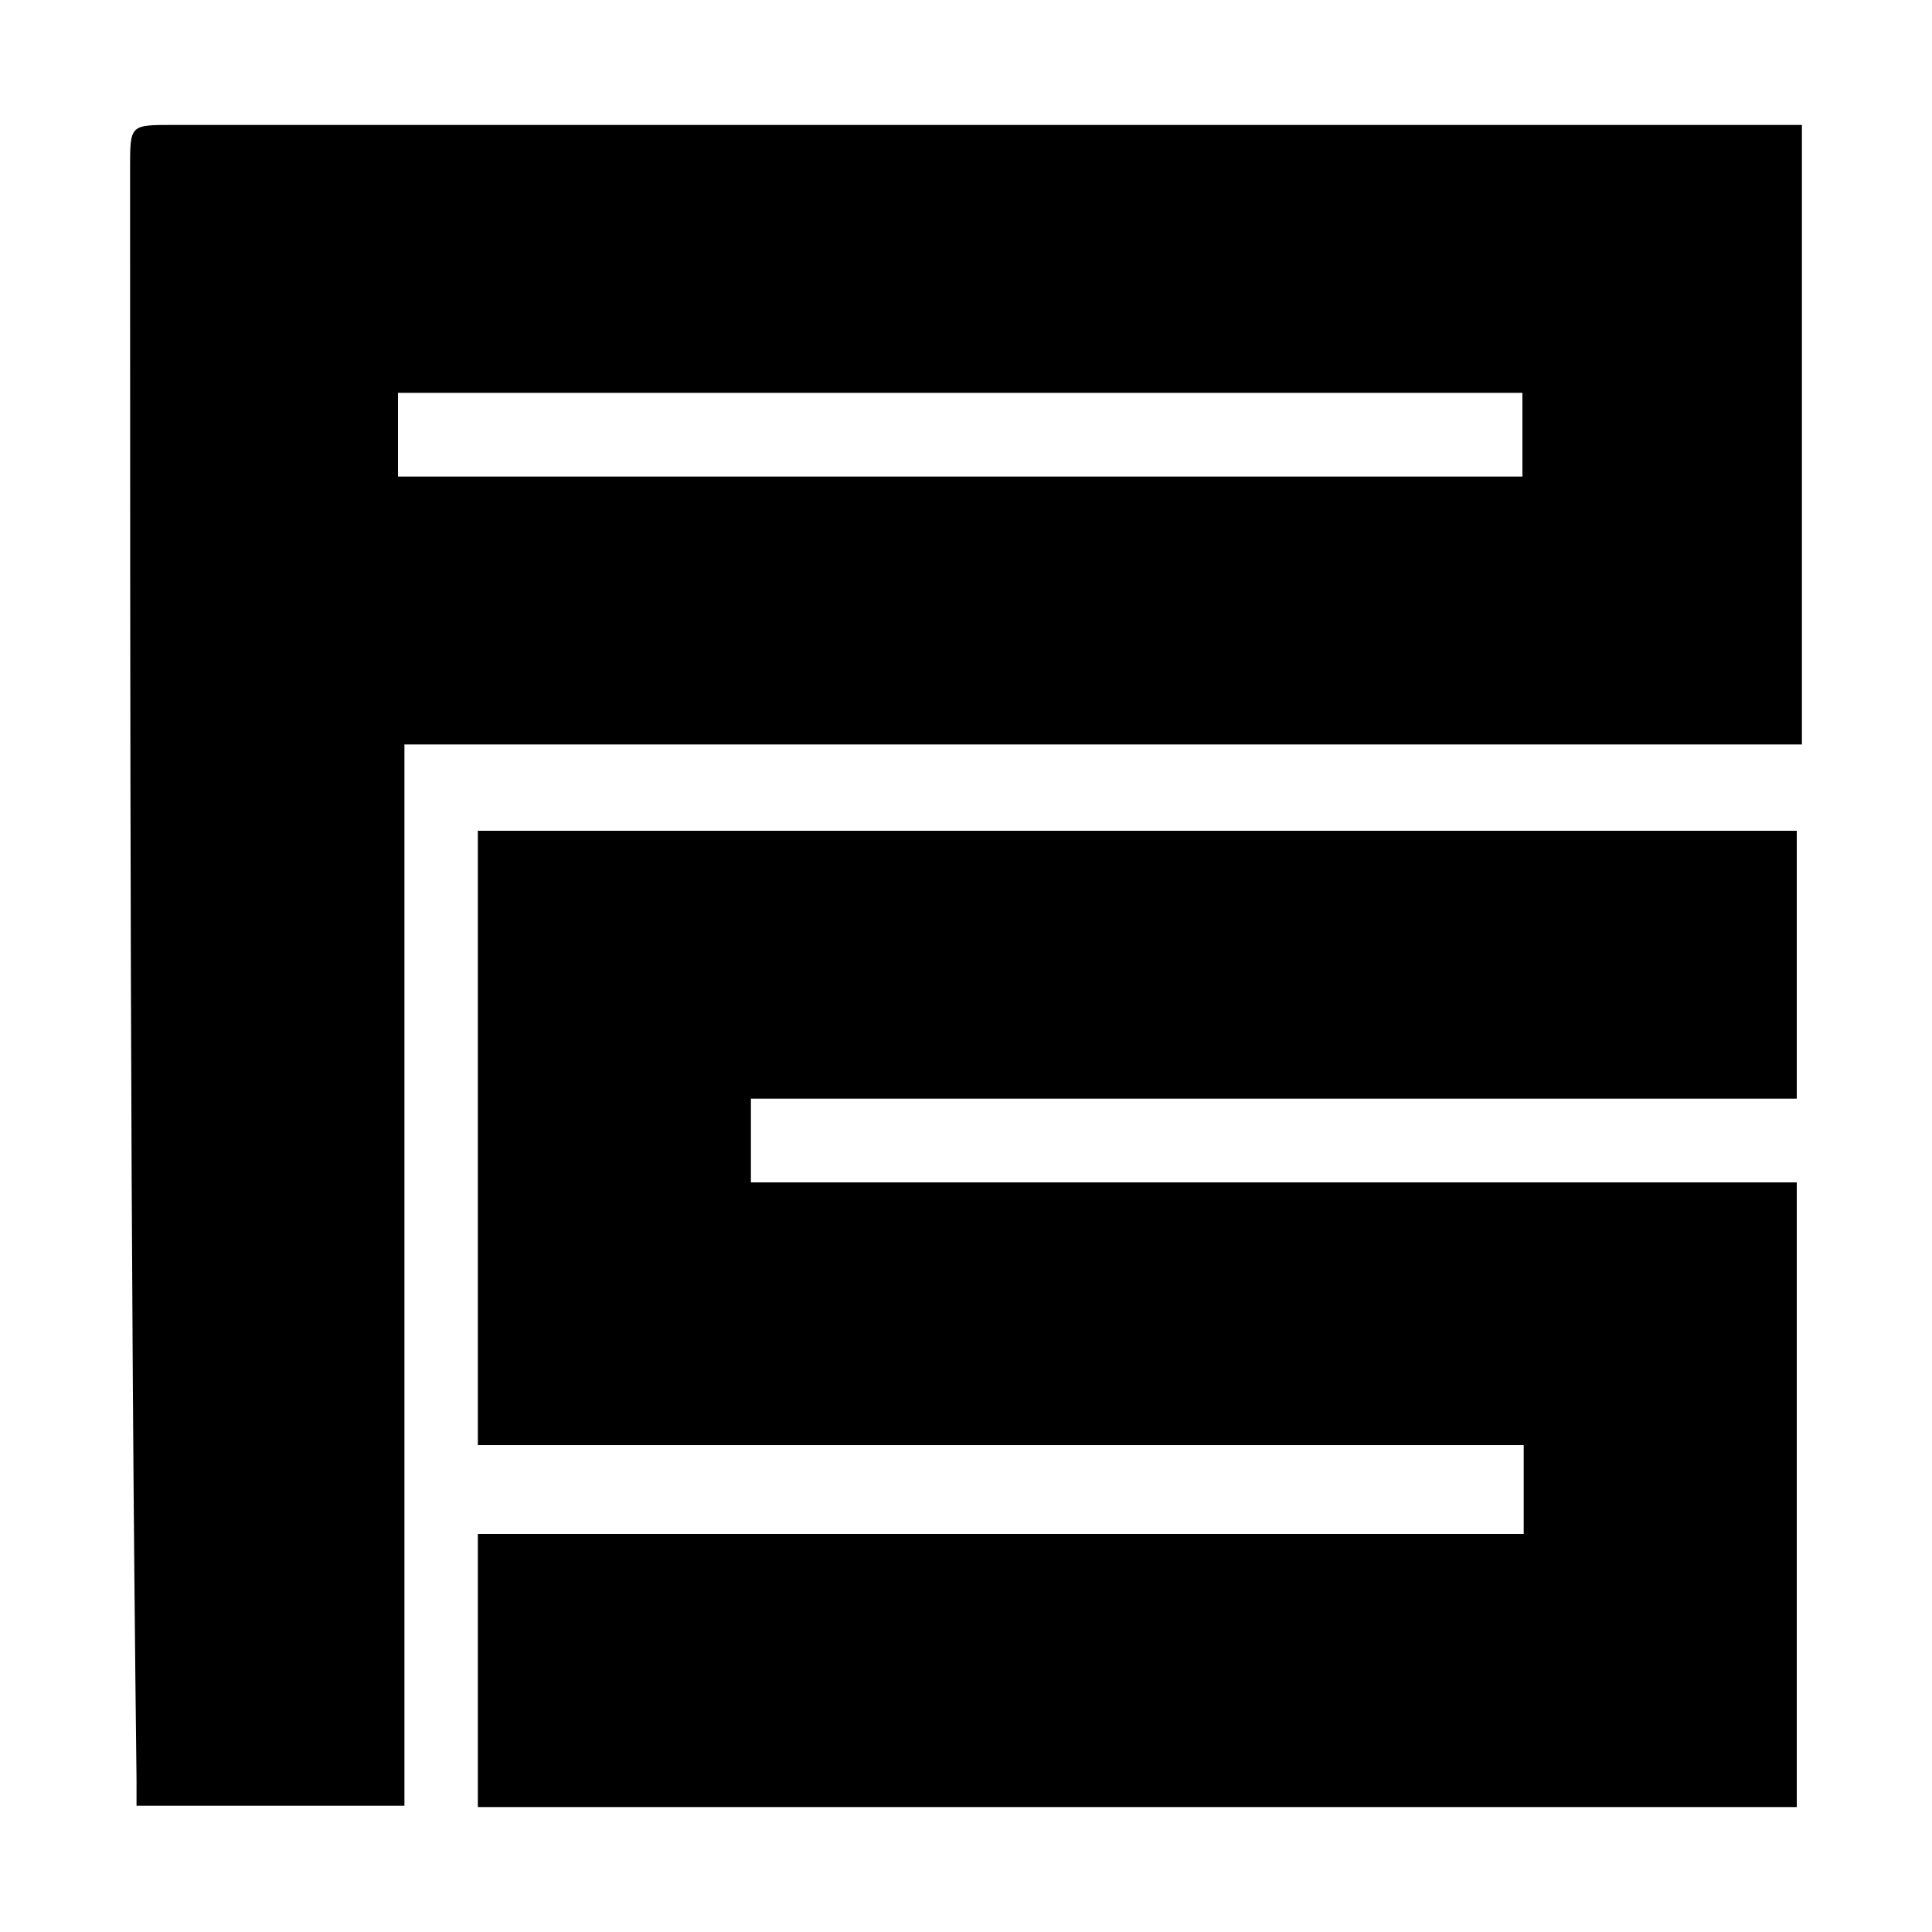
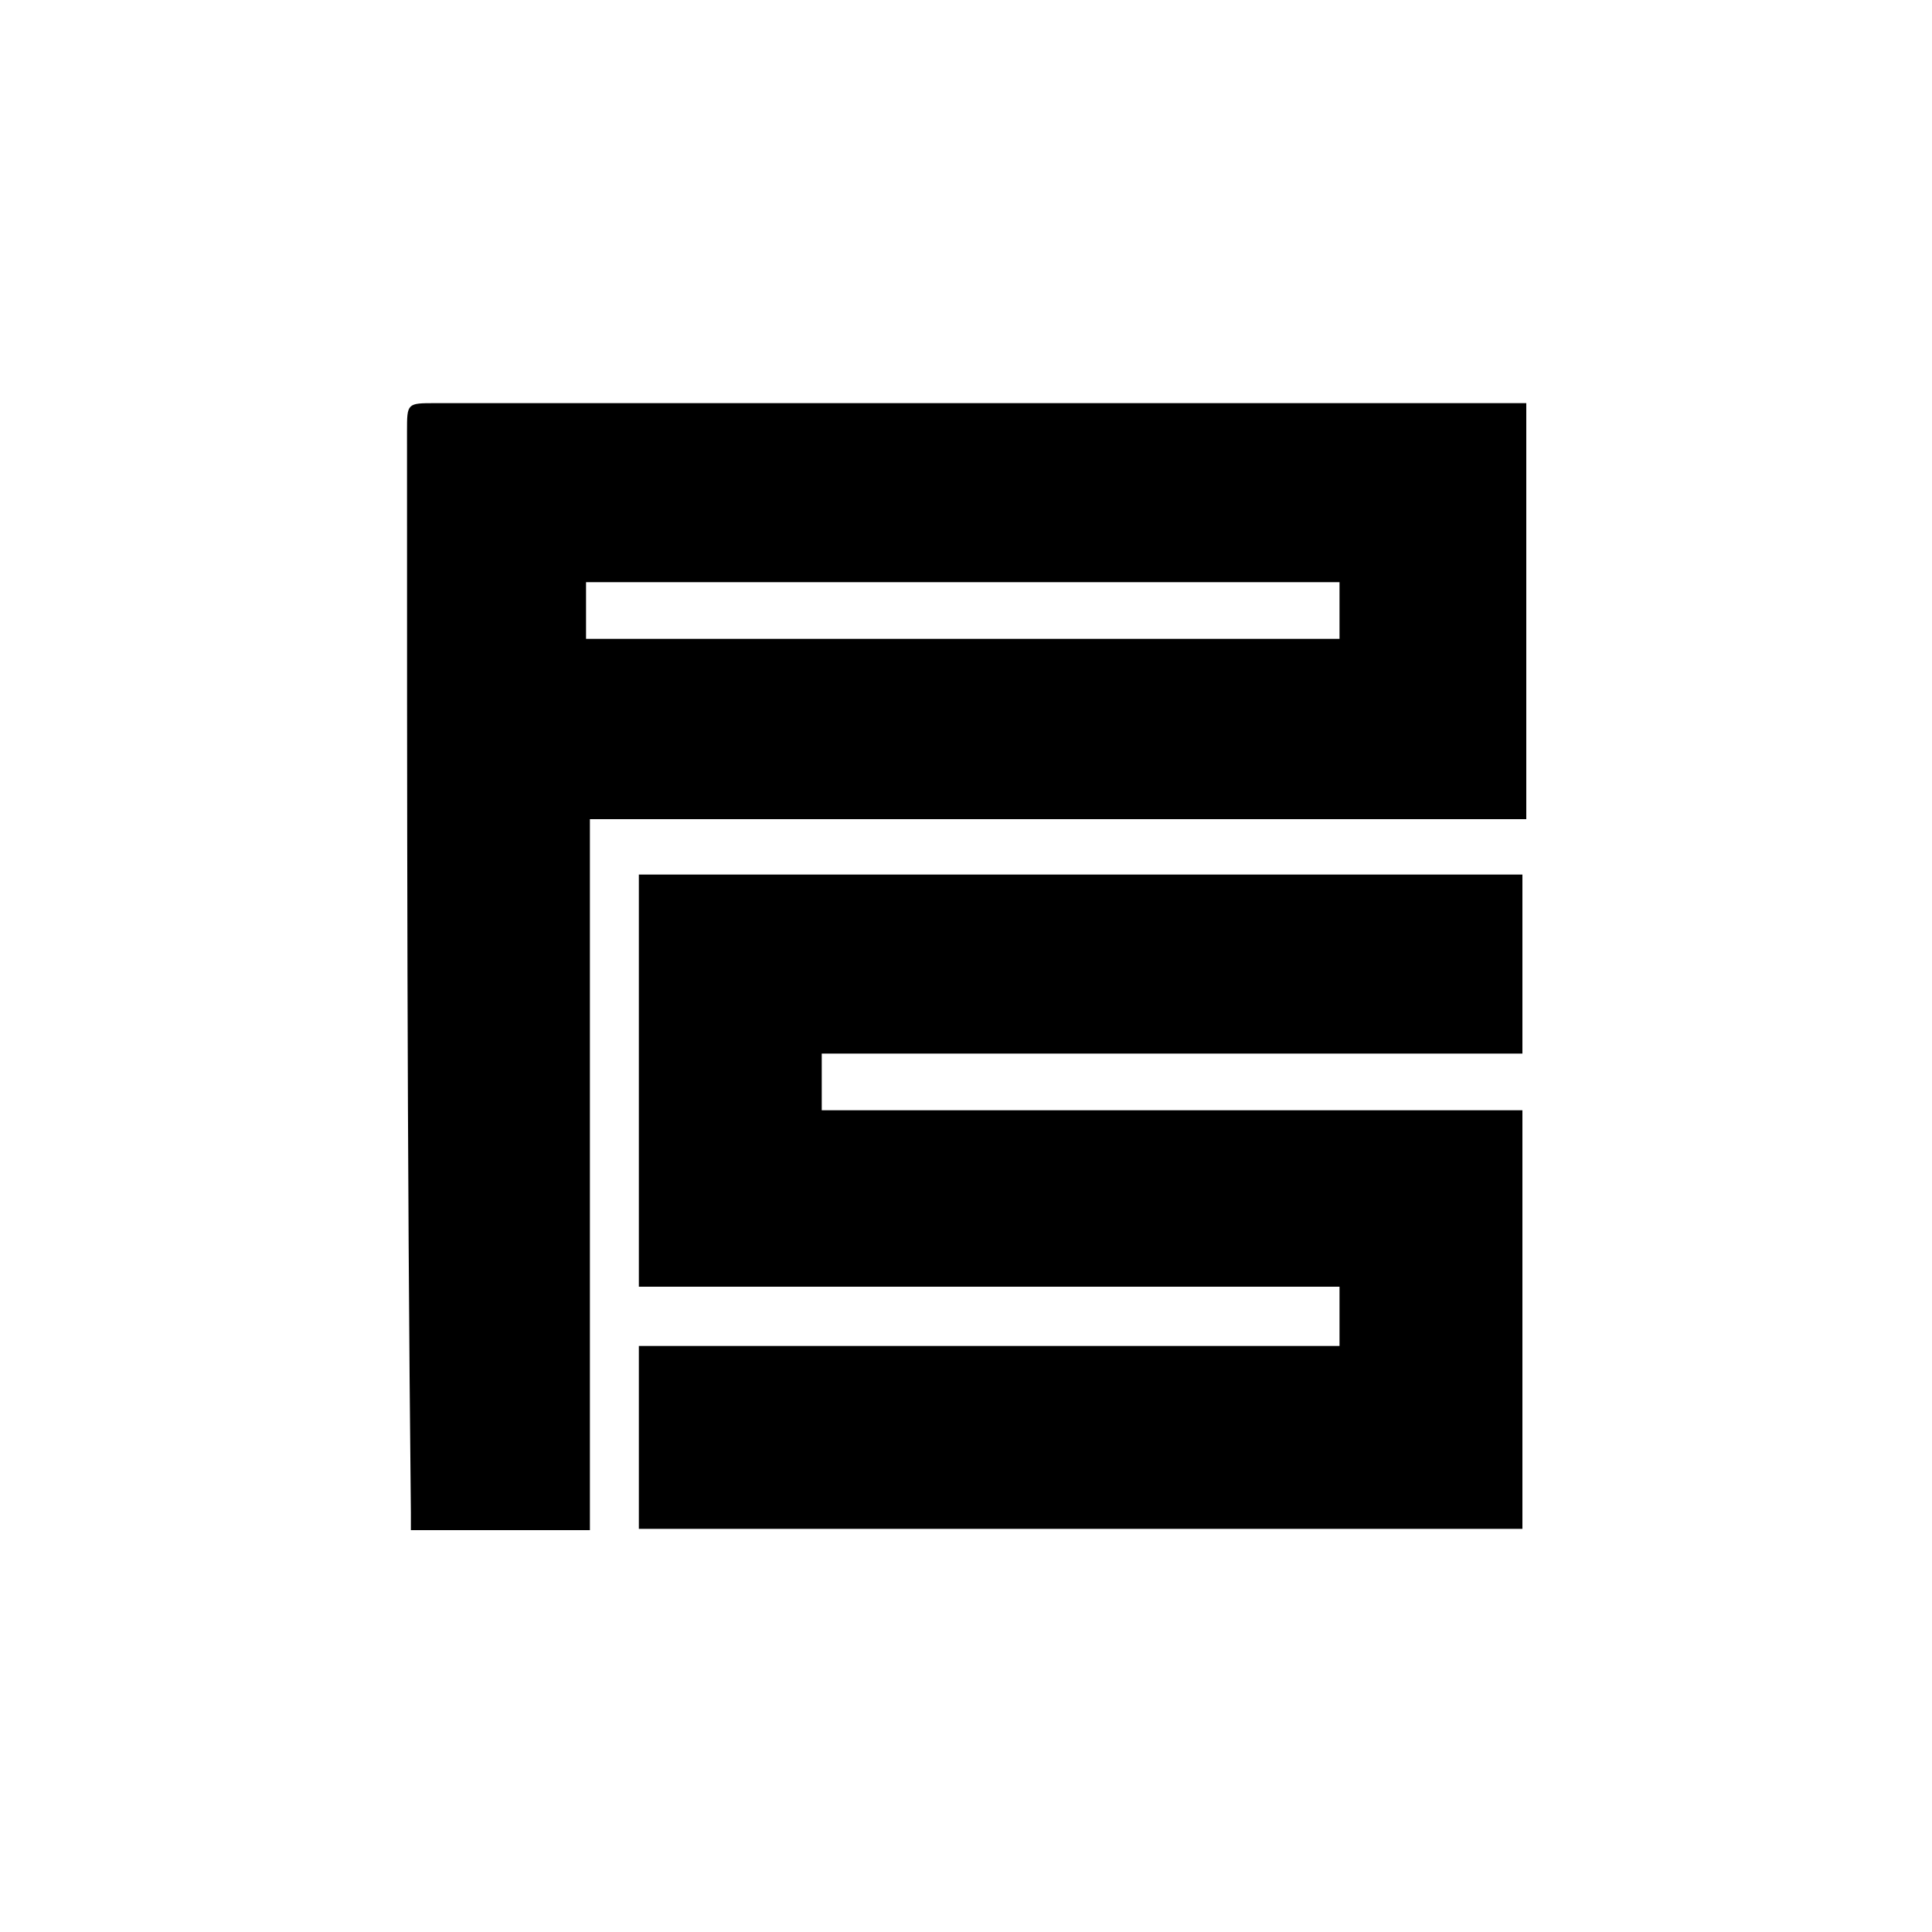
<svg xmlns="http://www.w3.org/2000/svg" version="1.1" id="Layer_1" x="0px" y="0px" viewBox="0 0 150 150" style="enable-background:new 0 0 150 150;" xml:space="preserve">
  <g>
    <g>
      <g>
-         <path d="M139.9,9.7c0,16.3,0,32.2,0,48.1c-36.3,0-72.2,0-108.5,0c0,27.7,0,54.7,0,82.4c-6.9,0-13.9,0-20.8,0c0-0.4,0-1.2,0-2     C10.1,96.6,10.1,55,10.1,13c0-3.3,0-3.3,3.3-3.3c41.2,0,82.4,0,123.2,0C137.8,9.7,138.6,9.7,139.9,9.7z M118.2,30.5     c-29.4,0-58.3,0-87.3,0c0,2.4,0,4.5,0,6.5c29,0,58.3,0,87.3,0C118.2,34.6,118.2,32.6,118.2,30.5z" />
-         <path d="M37.1,140.3c0-6.9,0-13.9,0-21.2c26.9,0,53.8,0,81.2,0c0-2.4,0-4.5,0-6.9c-26.9,0-53.8,0-81.2,0c0-15.9,0-31.8,0-47.7     c34.3,0,68.1,0,102.4,0c0,6.9,0,13.5,0,20.8c-26.9,0-54.2,0-81.2,0c0,2,0,4.1,0,6.5c26.9,0,53.8,0,81.2,0c0,16.3,0,32.2,0,48.5     C105.6,140.3,71.3,140.3,37.1,140.3z" />
+         <path d="M118.5,31.3c0,10.9,0,21.6,0,32.3c-24.3,0-48.4,0-72.7,0c0,18.6,0,36.6,0,55.2c-4.6,0-9.3,0-13.9,0c0-0.3,0-0.8,0-1.4     c-0.3-27.9-0.3-55.8-0.3-83.9c0-2.2,0-2.2,2.2-2.2c27.6,0,55.2,0,82.6,0C117.1,31.3,117.7,31.3,118.5,31.3z M104,45.2     c-19.7,0-39.1,0-58.5,0c0,1.6,0,3,0,4.4c19.4,0,39.1,0,58.5,0C104,47.9,104,46.6,104,45.2z" />
+         <path d="M49.6,118.7c0-4.6,0-9.3,0-14.2c18,0,36.1,0,54.4,0c0-1.6,0-3,0-4.6c-18,0-36.1,0-54.4,0c0-10.7,0-21.3,0-32     c23,0,45.7,0,68.6,0c0,4.6,0,9,0,13.9c-18,0-36.4,0-54.4,0c0,1.4,0,2.7,0,4.4c18,0,36.1,0,54.4,0c0,10.9,0,21.6,0,32.5     C95.5,118.7,72.5,118.7,49.6,118.7z" />
      </g>
    </g>
  </g>
</svg>
